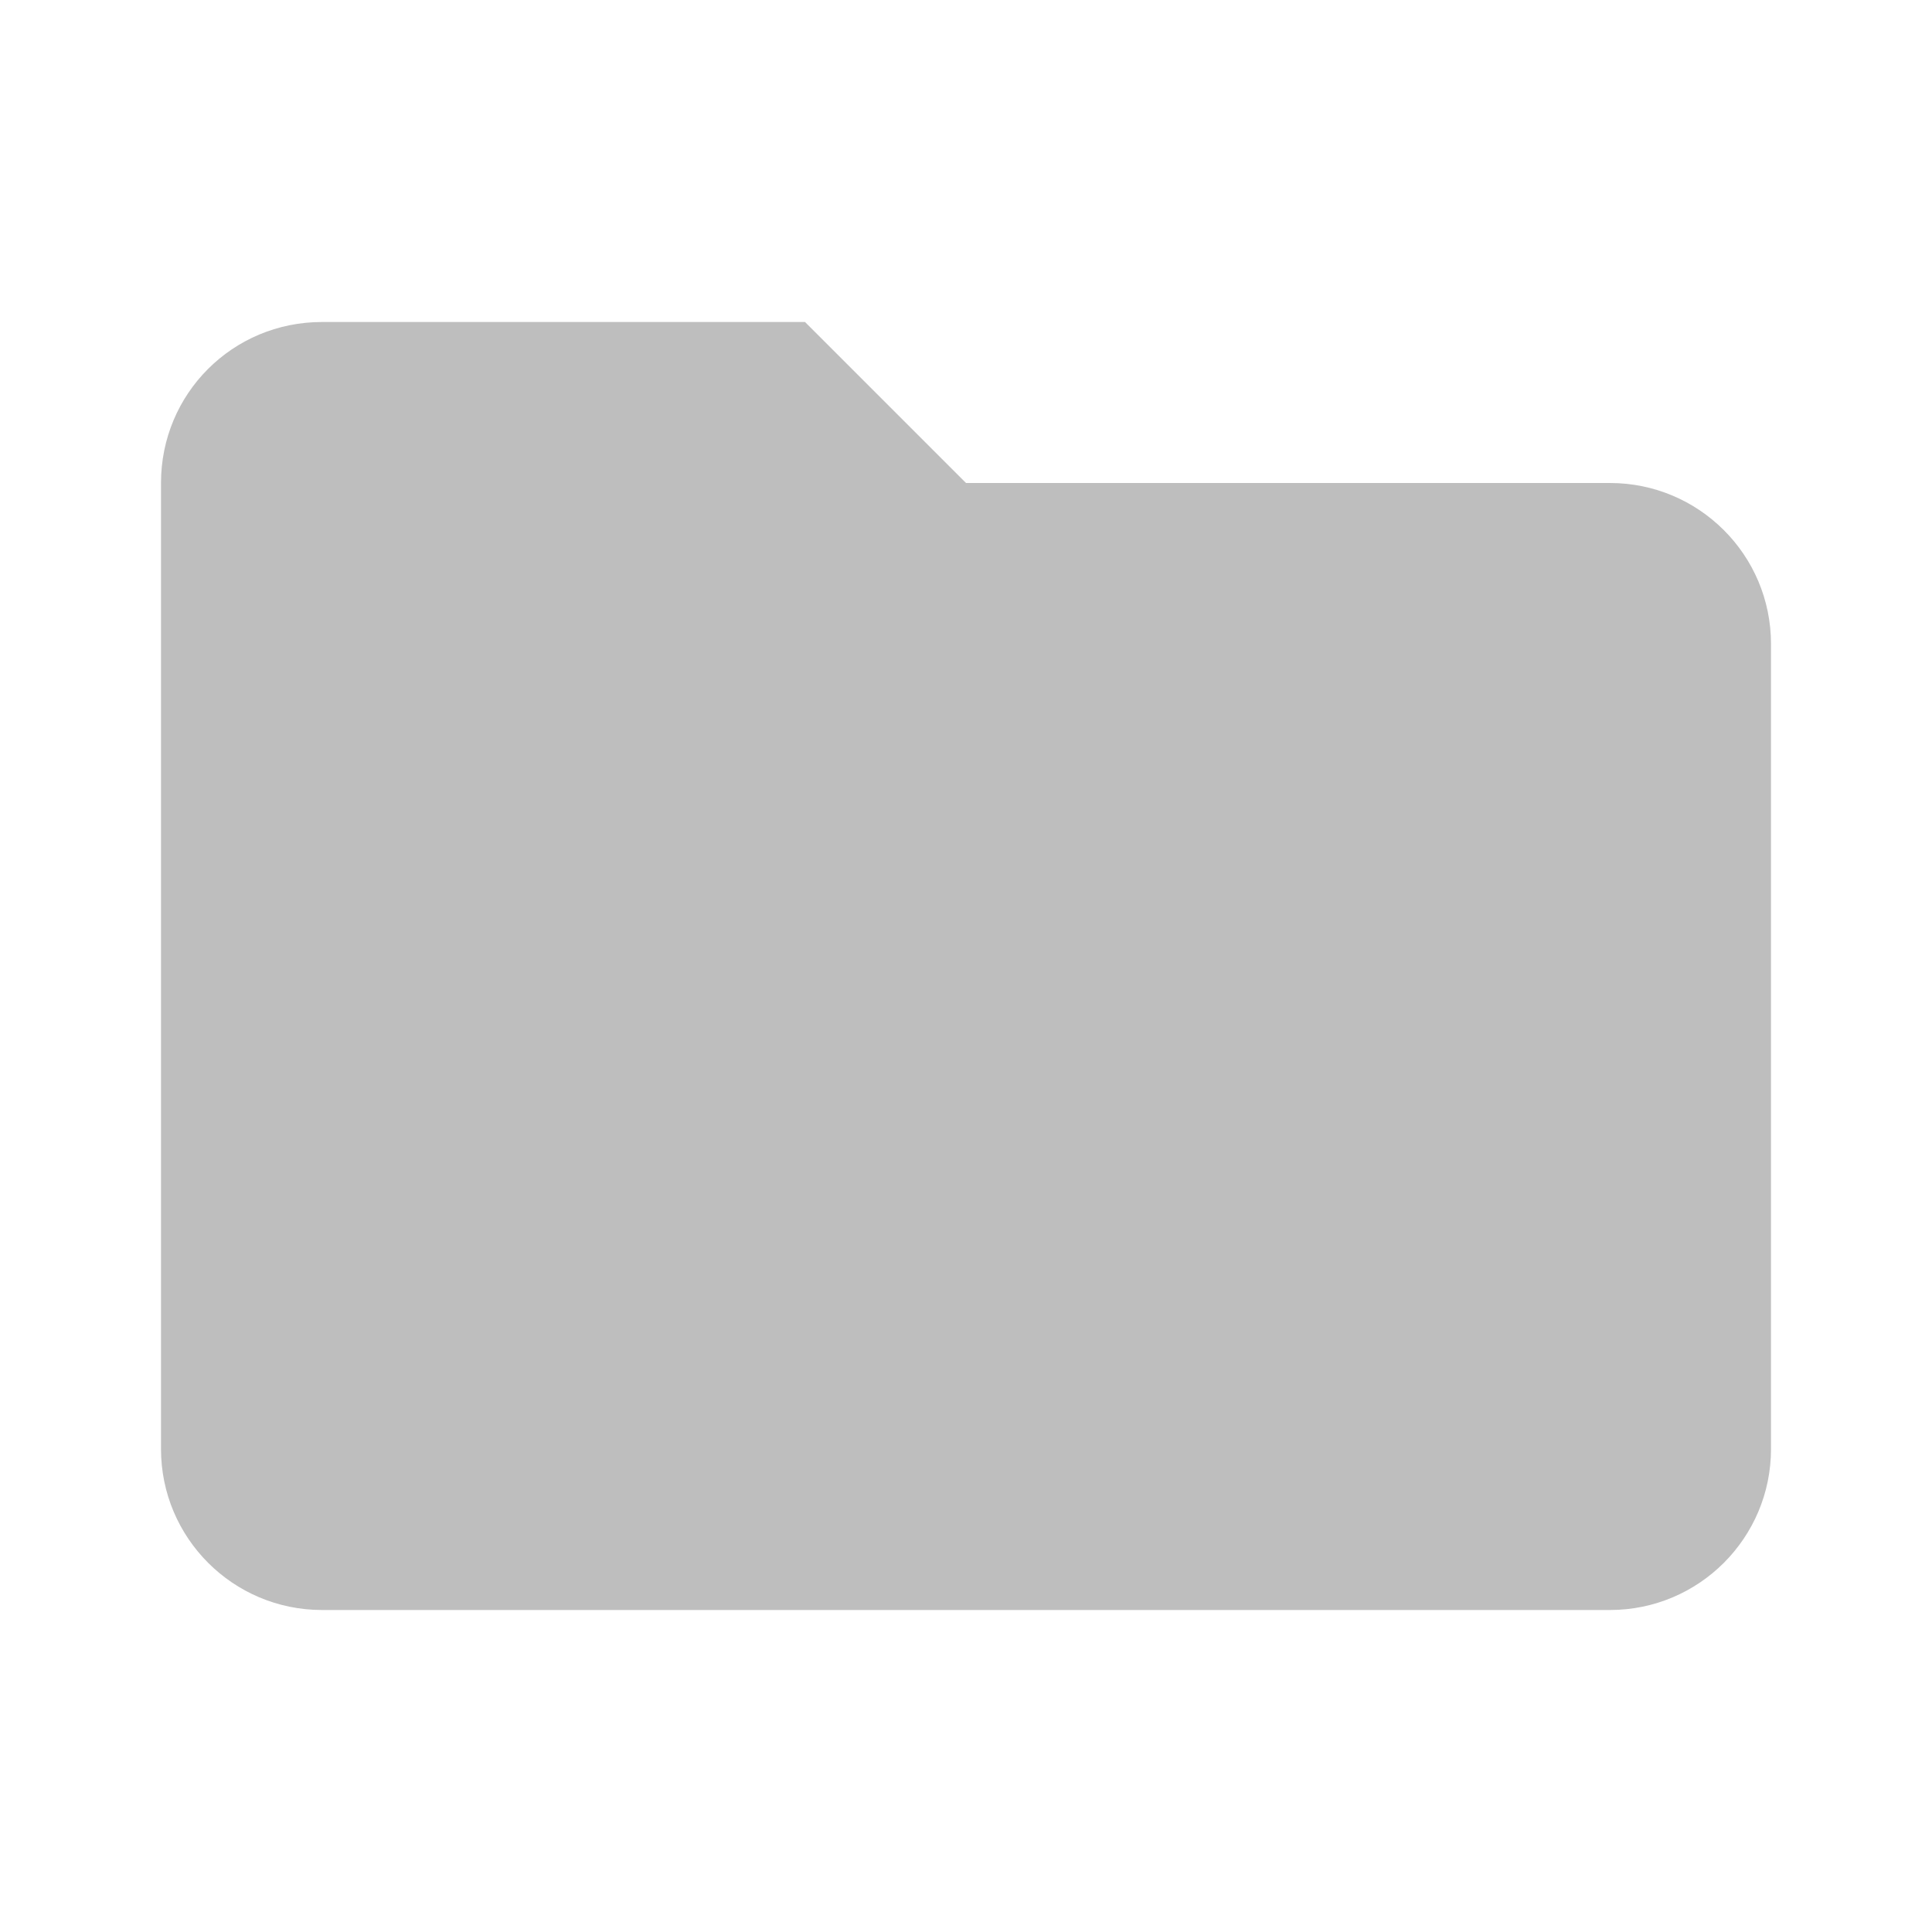
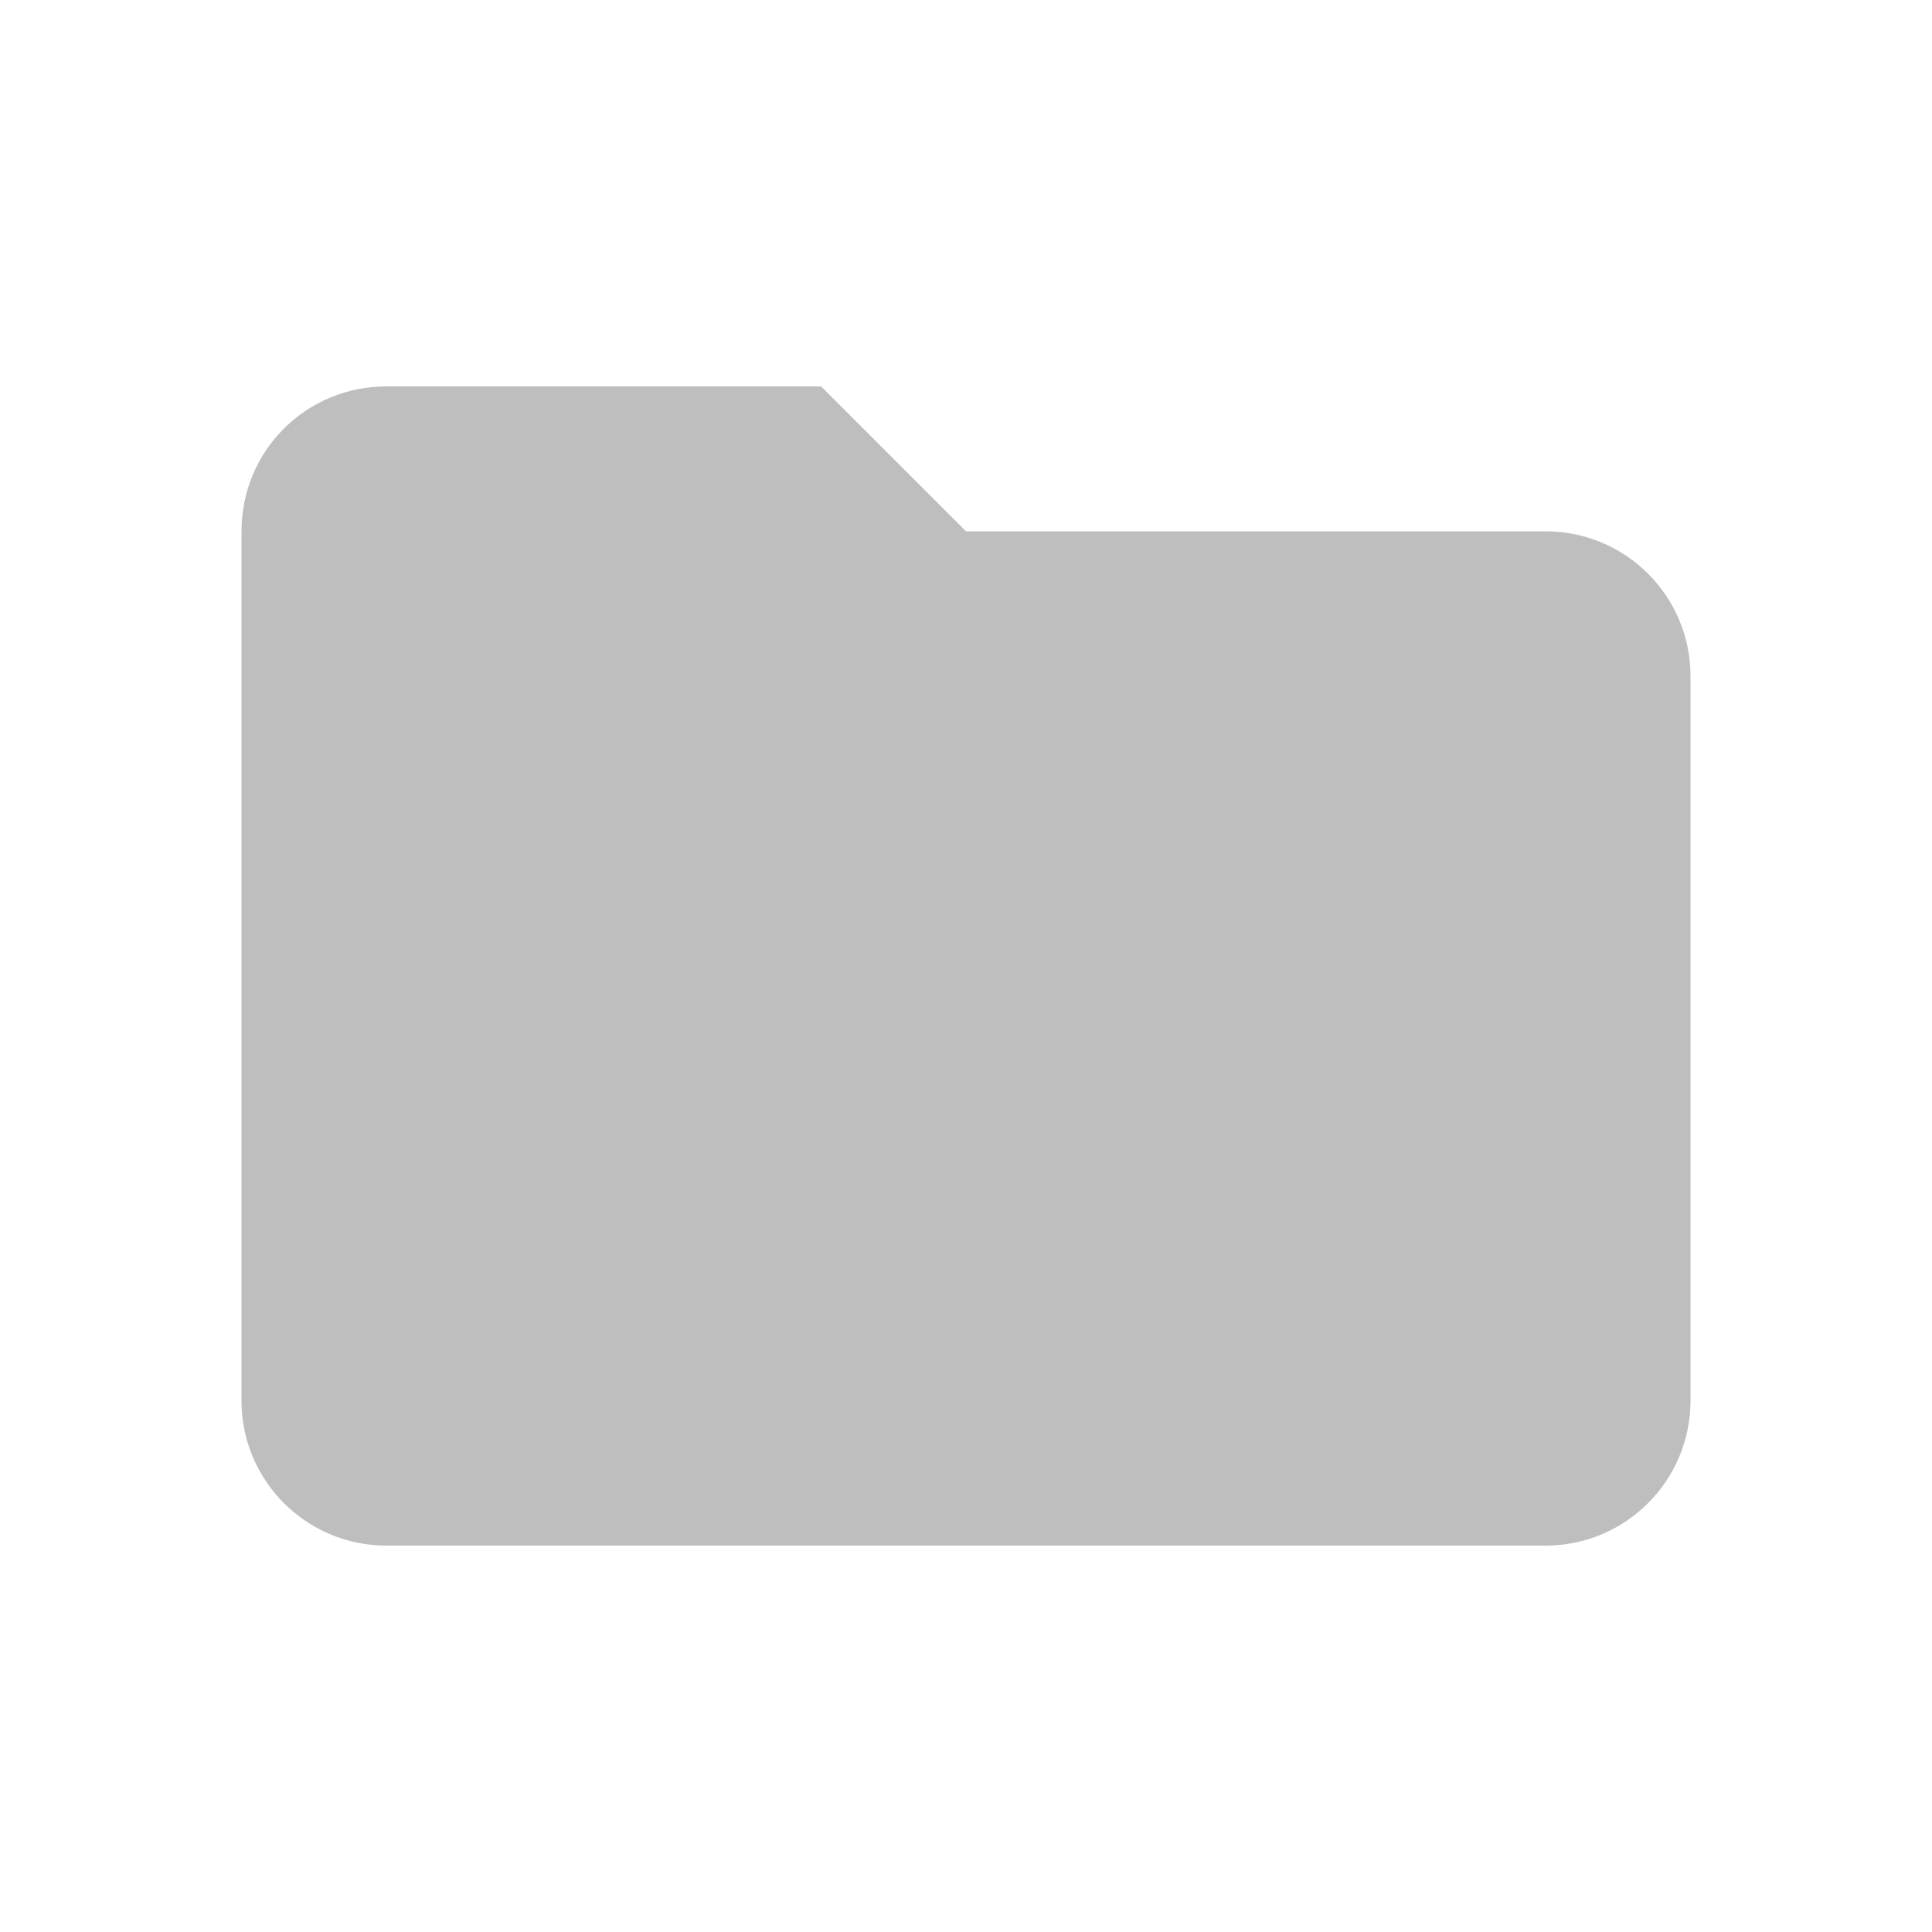
<svg xmlns="http://www.w3.org/2000/svg" version="1.1" width="24" height="24" viewBox="0 0 24 24" id="svg2">
  <defs id="defs8" />
-   <path d="M10,4H4C2.89,4 2,4.89 2,6V18A2,2 0 0,0 4,20H20A2,2 0 0,0 22,18V8C22,6.89 21.1,6 20,6H12L10,4Z" id="path4" style="fill:#bebebe;fill-opacity:1" />
+   <path d="M 10.2,4.8 H 4.8 C 3.801,4.8 3,5.601 3,6.6 v 10.8 a 1.8,1.8 0 0 0 1.8,1.8 H 19.2 A 1.8,1.8 0 0 0 21,17.4 v -9 C 21,7.401 20.19,6.6 19.2,6.6 H 12 Z" id="path4" style="fill:#bebebe;fill-opacity:1;stroke-width:0.9" />
</svg>
